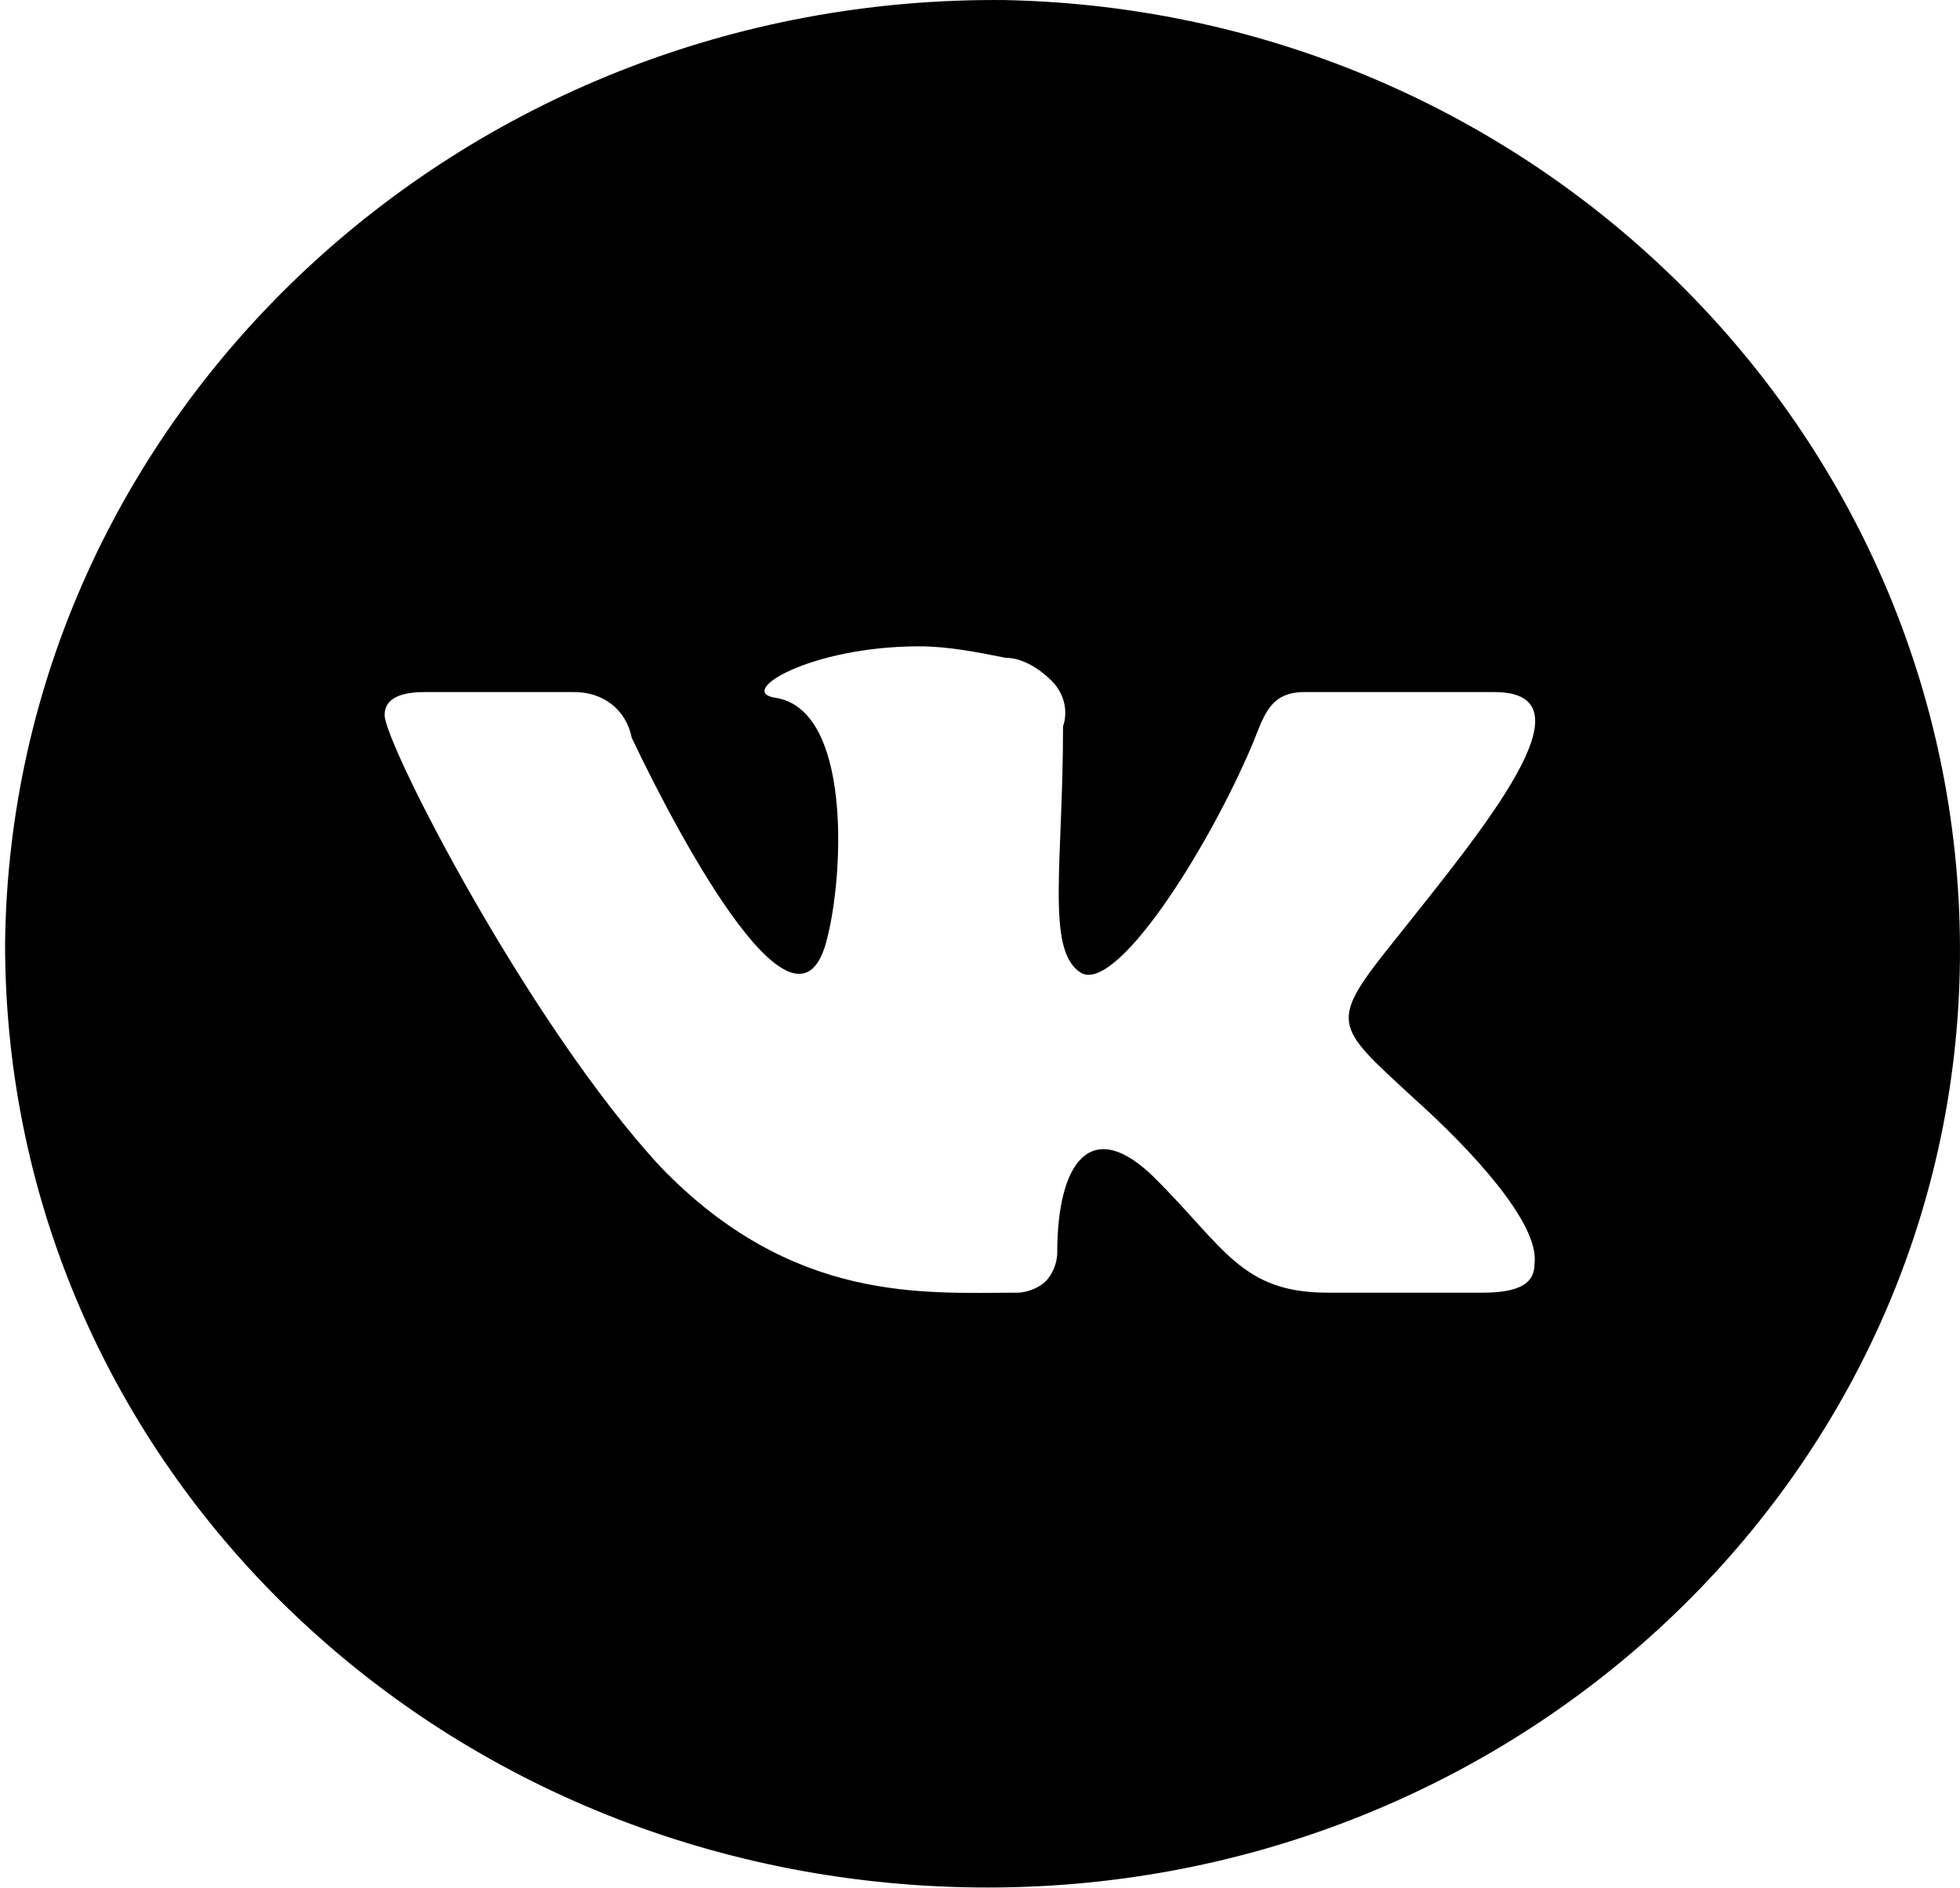
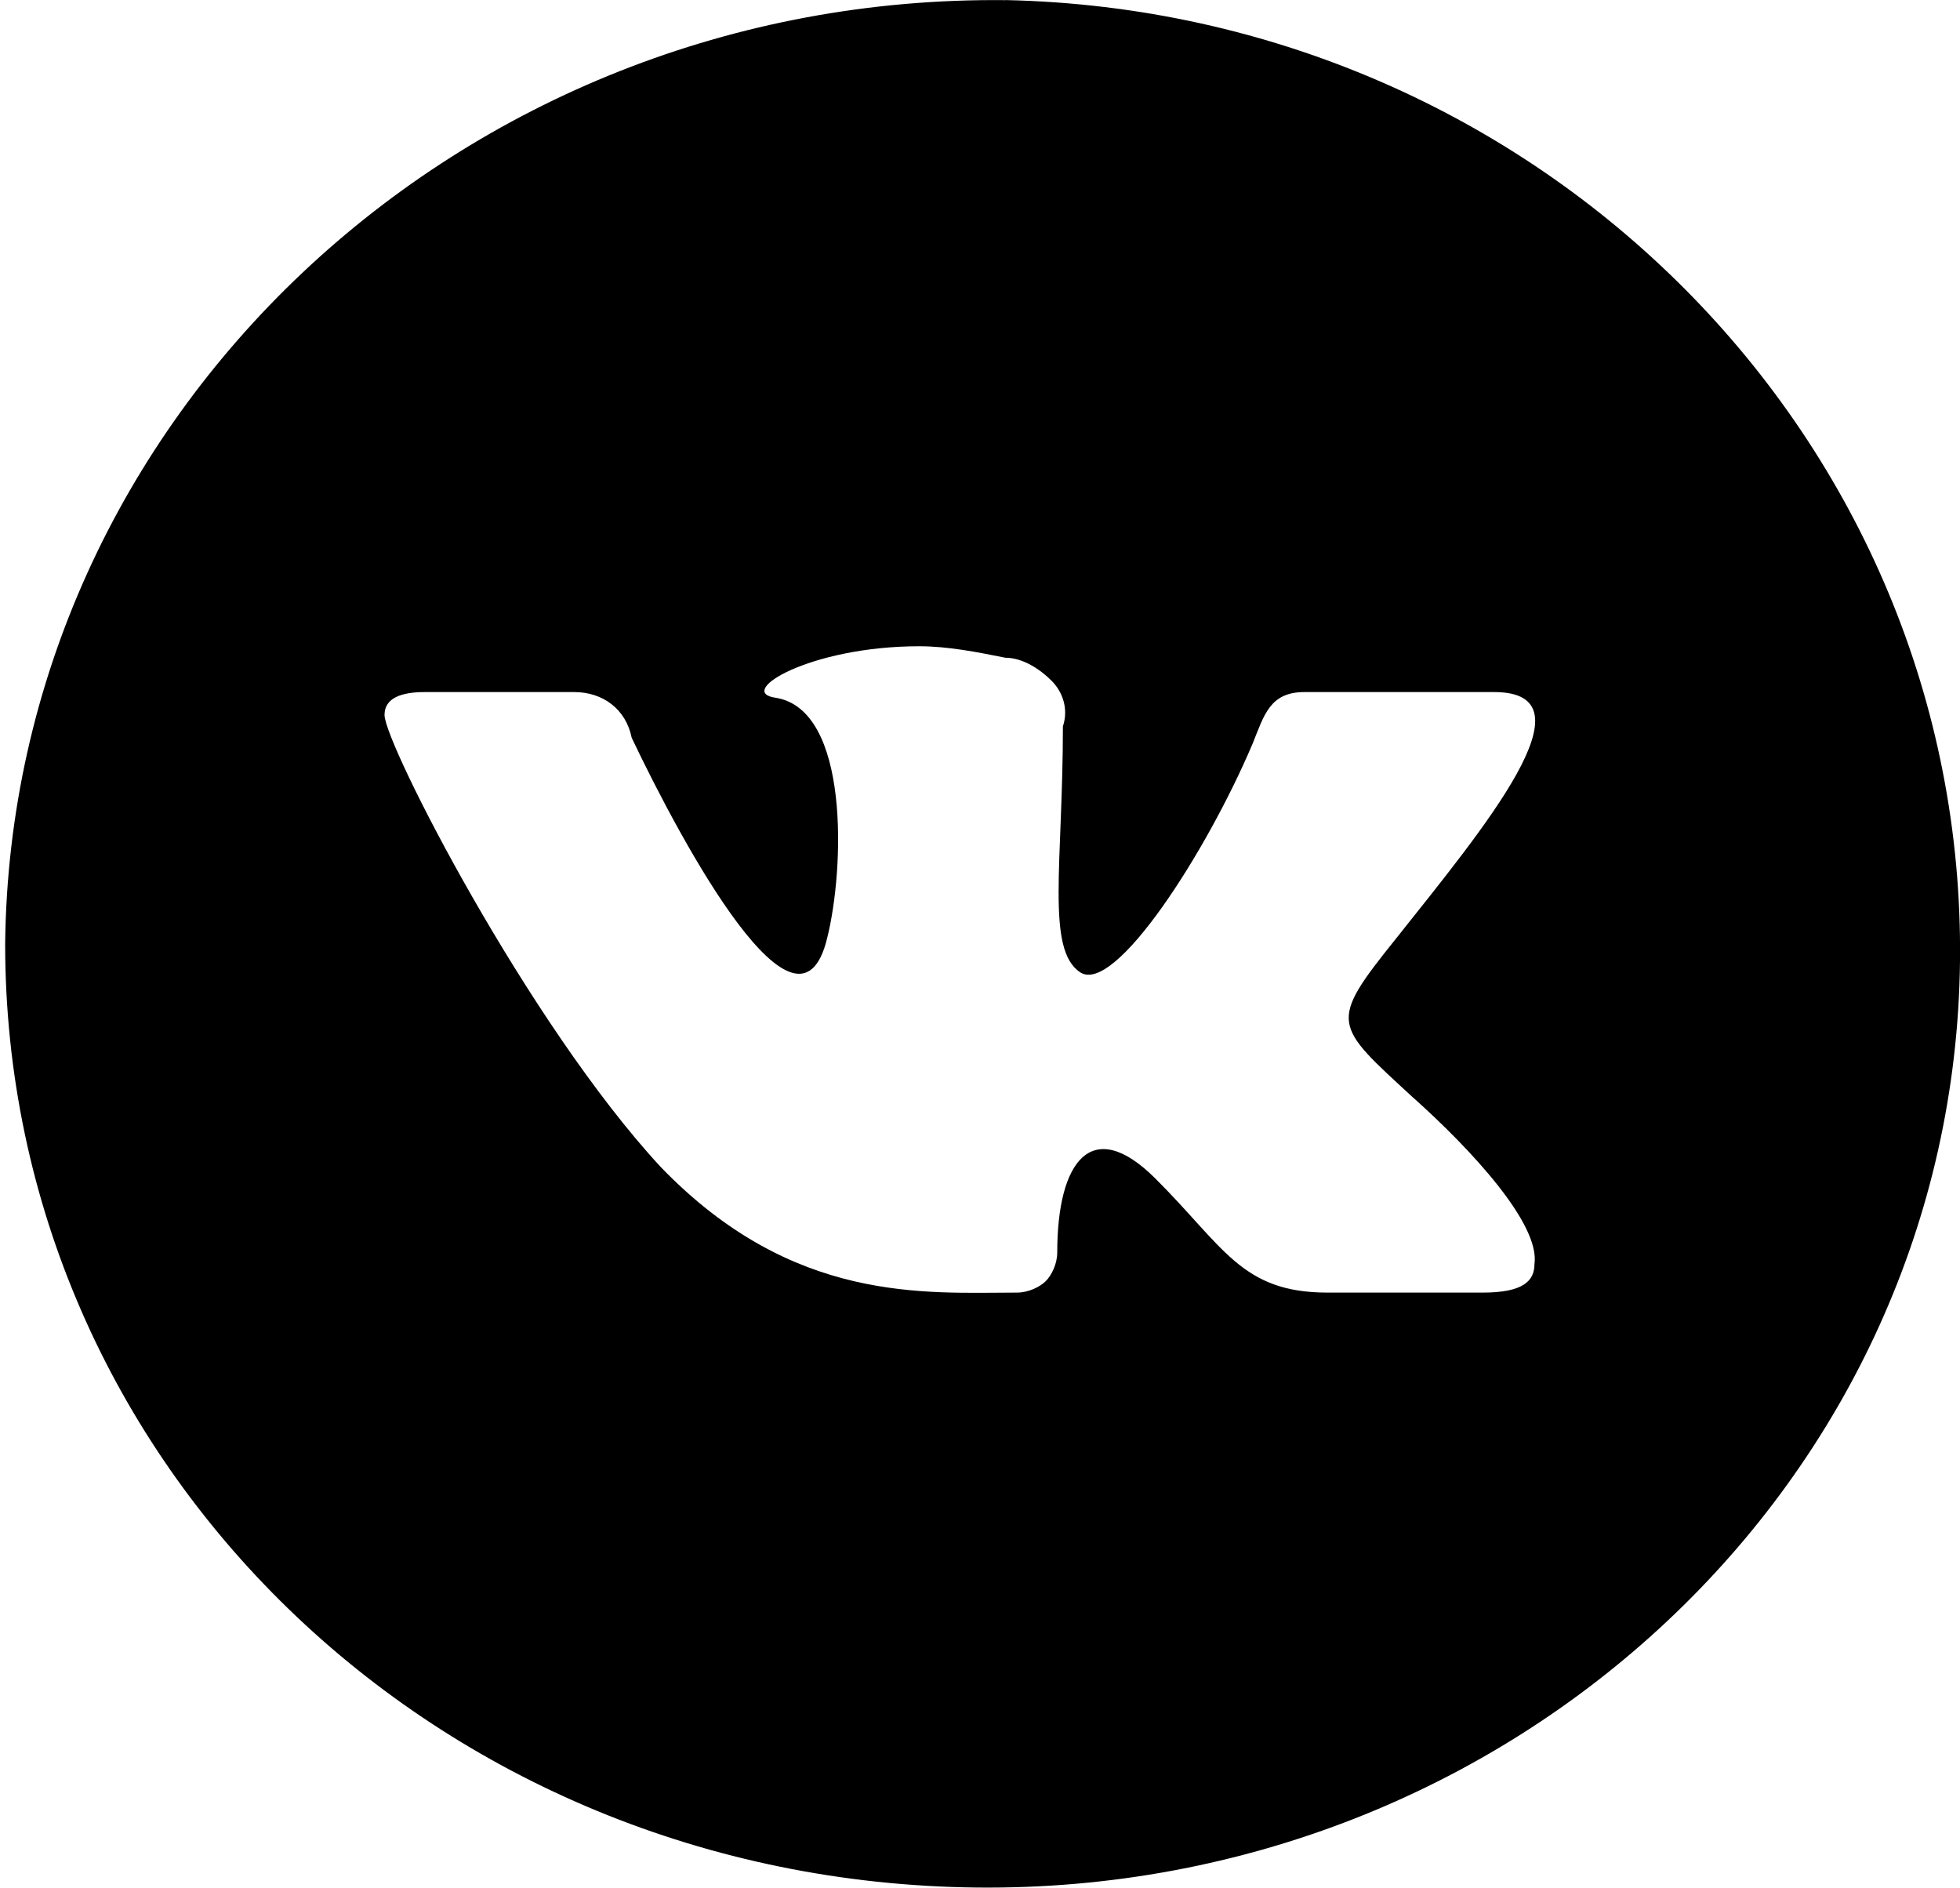
- <svg xmlns="http://www.w3.org/2000/svg" width="27" height="26" viewBox="0 0 27 26">
-   <path d="M19.475 15.127C18.366 14.103 18.287 14.103 19.237 12.921C20.425 11.424 22.009 9.533 20.584 9.533H17.97C17.495 9.533 17.416 9.849 17.257 10.242C16.624 11.739 15.357 13.709 14.881 13.394C14.406 13.079 14.644 11.897 14.644 10.006C14.723 9.77 14.644 9.533 14.485 9.376C14.327 9.218 14.089 9.061 13.852 9.061C13.456 8.982 13.06 8.903 12.664 8.903C11.159 8.903 10.129 9.533 10.684 9.612C11.713 9.77 11.634 11.976 11.396 12.921C11 14.576 9.416 11.661 8.703 10.164C8.624 9.77 8.307 9.533 7.911 9.533H5.852C5.535 9.533 5.298 9.612 5.298 9.849C5.298 10.242 7.278 14.103 9.099 16.073C10.921 17.963 12.743 17.806 14.01 17.806C14.168 17.806 14.327 17.727 14.406 17.648C14.485 17.569 14.564 17.412 14.564 17.254C14.564 15.994 15.04 15.363 15.911 16.23C16.861 17.175 17.099 17.806 18.287 17.806H20.425C20.98 17.806 21.138 17.648 21.138 17.412C21.218 16.86 20.267 15.836 19.475 15.127ZM13.852 0.001C21.218 0.158 27.078 6.067 26.999 13.236C26.92 20.405 20.821 26.078 13.456 25.999C6.011 25.92 0.07 20.169 0.07 13C0.15 5.752 6.327 -0.078 13.852 0.001Z" />
+ <svg xmlns="http://www.w3.org/2000/svg" height="26" viewBox="0 0 27 26" width="27">
+   <path d="m19.475 15.127c-1.109-1.024-1.188-1.024-.238-2.206 1.188-1.497 2.772-3.388 1.346-3.388h-2.614c-.475 0-.554.315-.713.709-.634 1.497-1.901 3.466-2.376 3.151-.475-.315-.238-1.497-.238-3.388.079-.236 0-.473-.158-.63-.158-.158-.396-.315-.634-.315-.396-.079-.792-.158-1.188-.158-1.505 0-2.534.63-1.98.709 1.03.158.95 2.364.713 3.309-.396 1.655-1.98-1.26-2.693-2.757-.079-.394-.396-.63-.792-.63h-2.059c-.317 0-.554.079-.554.315 0 .394 1.98 4.254 3.802 6.224 1.822 1.891 3.643 1.733 4.911 1.733.158 0 .317-.079.396-.158s.158-.236.158-.394c0-1.26.475-1.891 1.347-1.024.95.945 1.188 1.576 2.376 1.576h2.138c.554 0 .713-.158.713-.394.079-.551-.871-1.576-1.663-2.285zm-5.623-15.126c7.366.158 13.227 6.066 13.148 13.236-.079 7.169-6.178 12.841-13.544 12.763-7.445-.079-13.385-5.83-13.385-12.999.079-7.248 6.257-13.078 13.781-12.999z" />
</svg>
